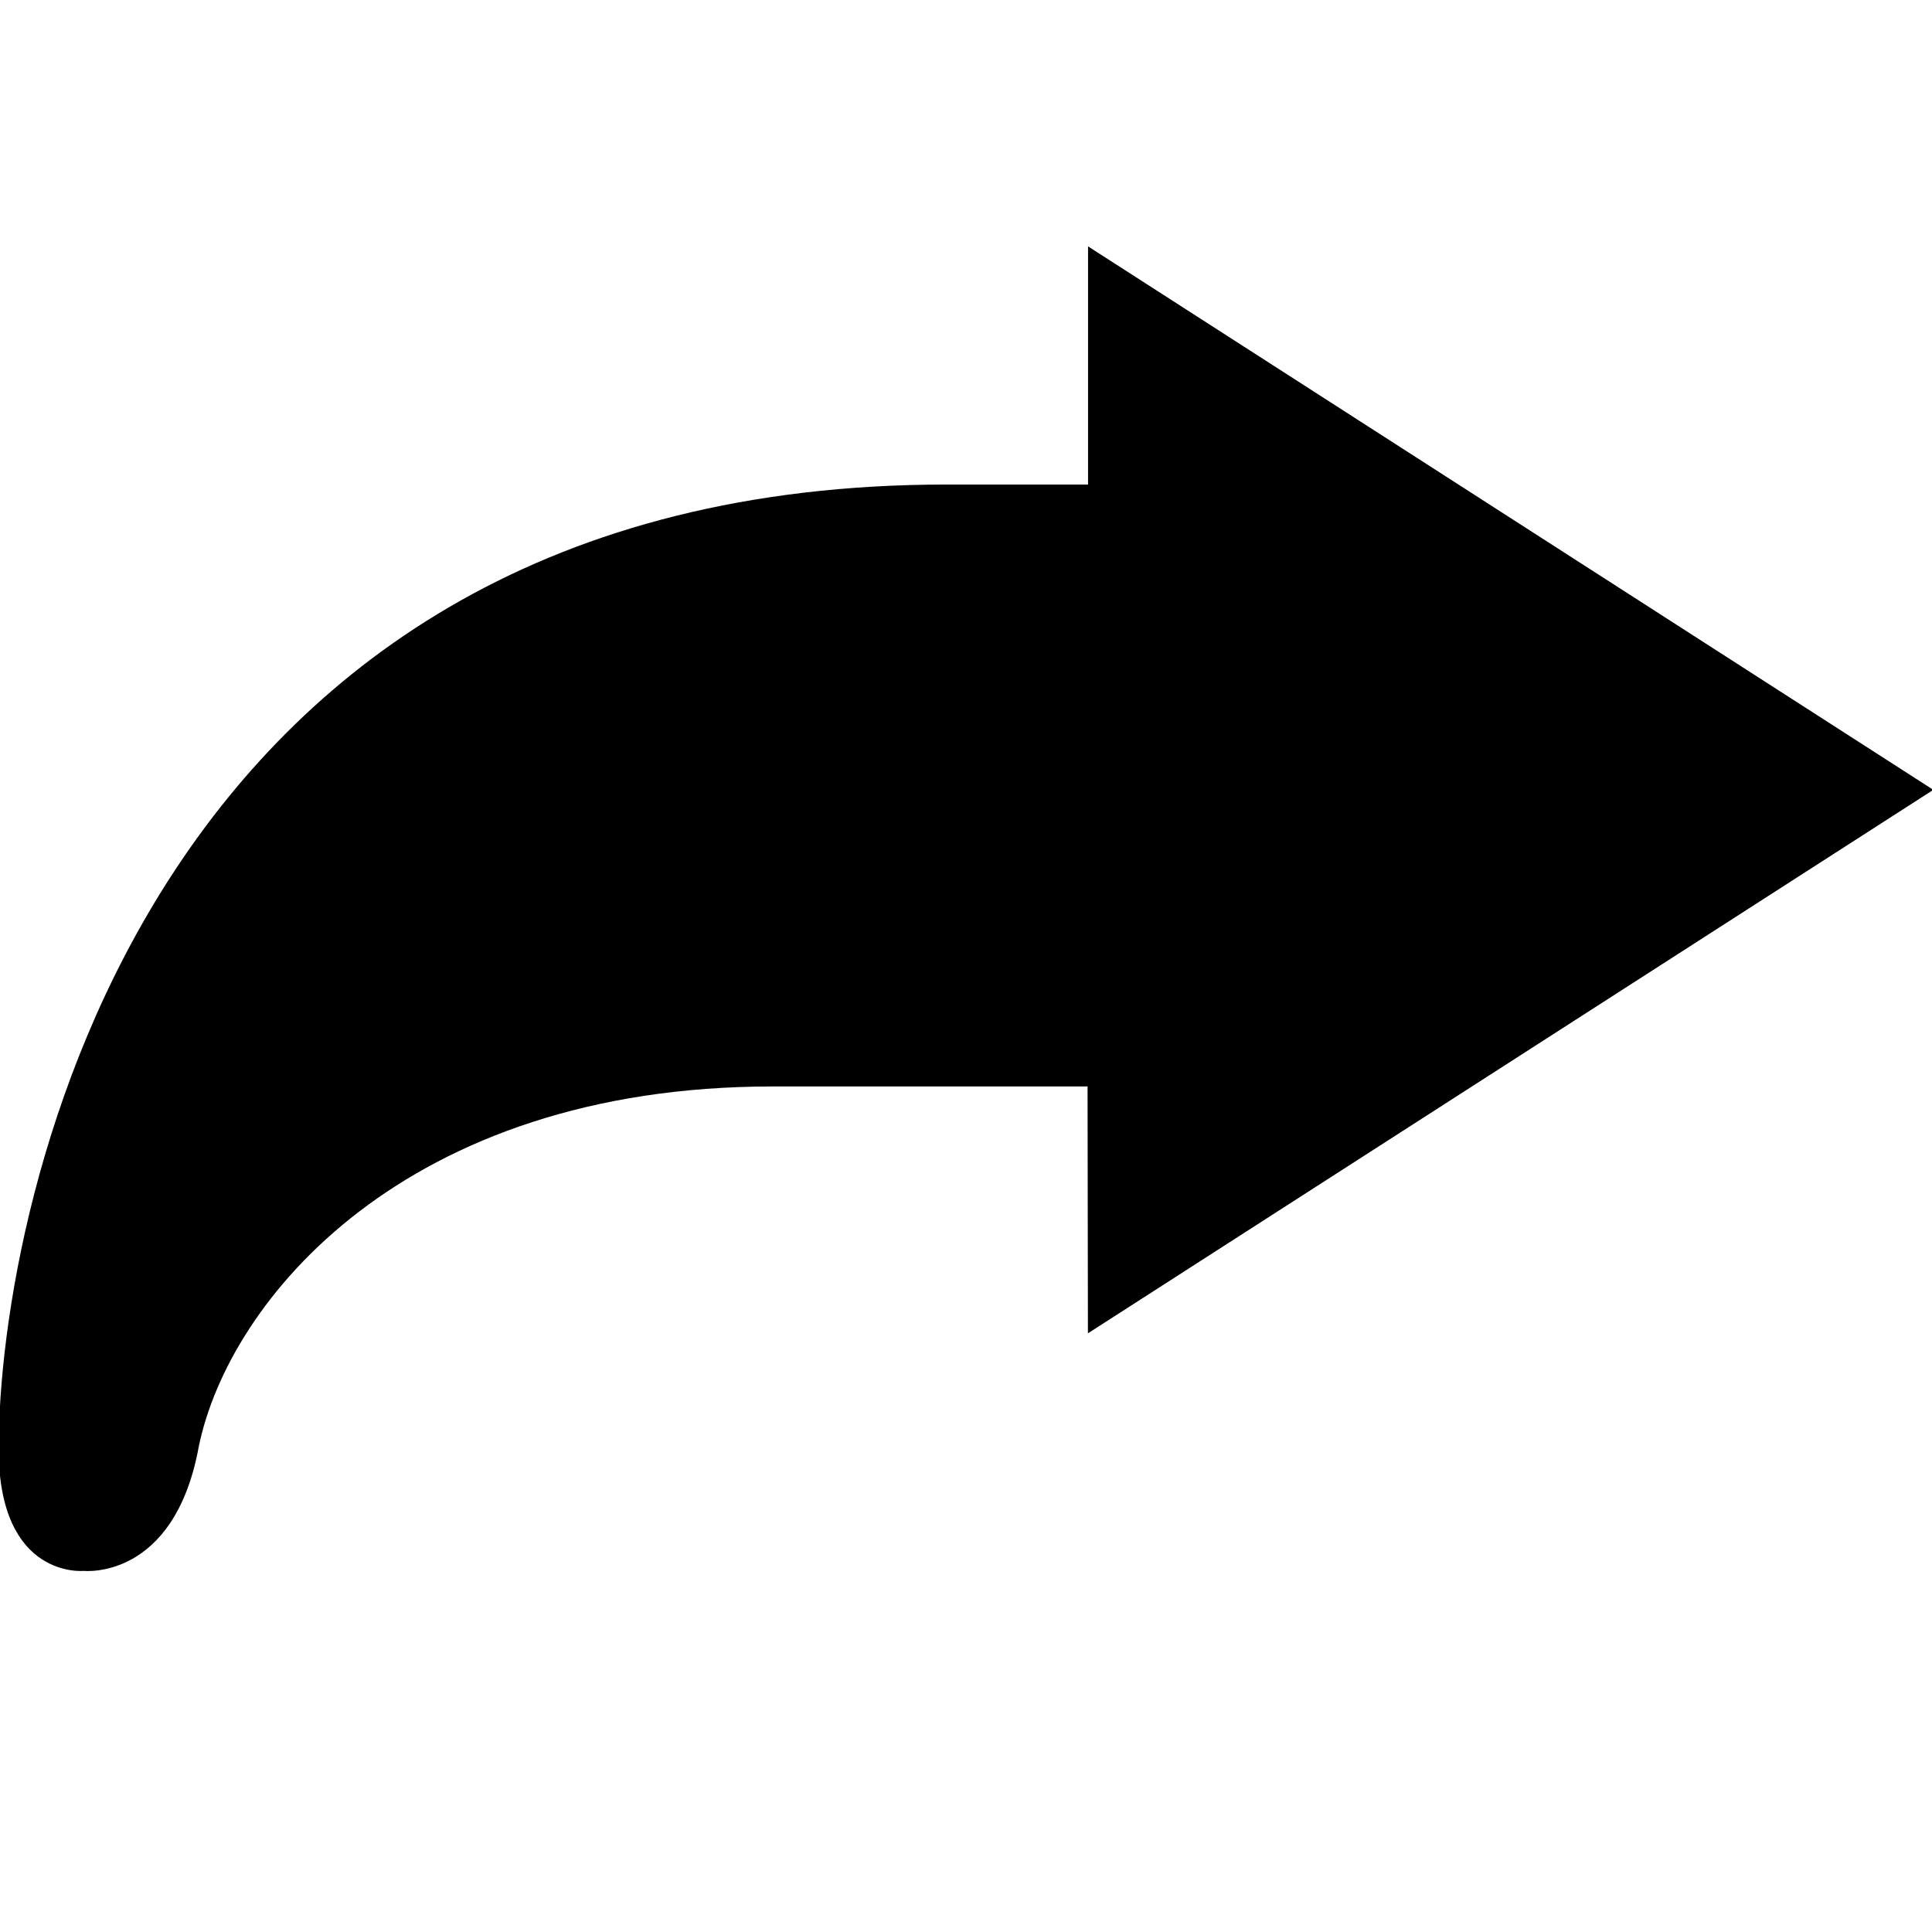
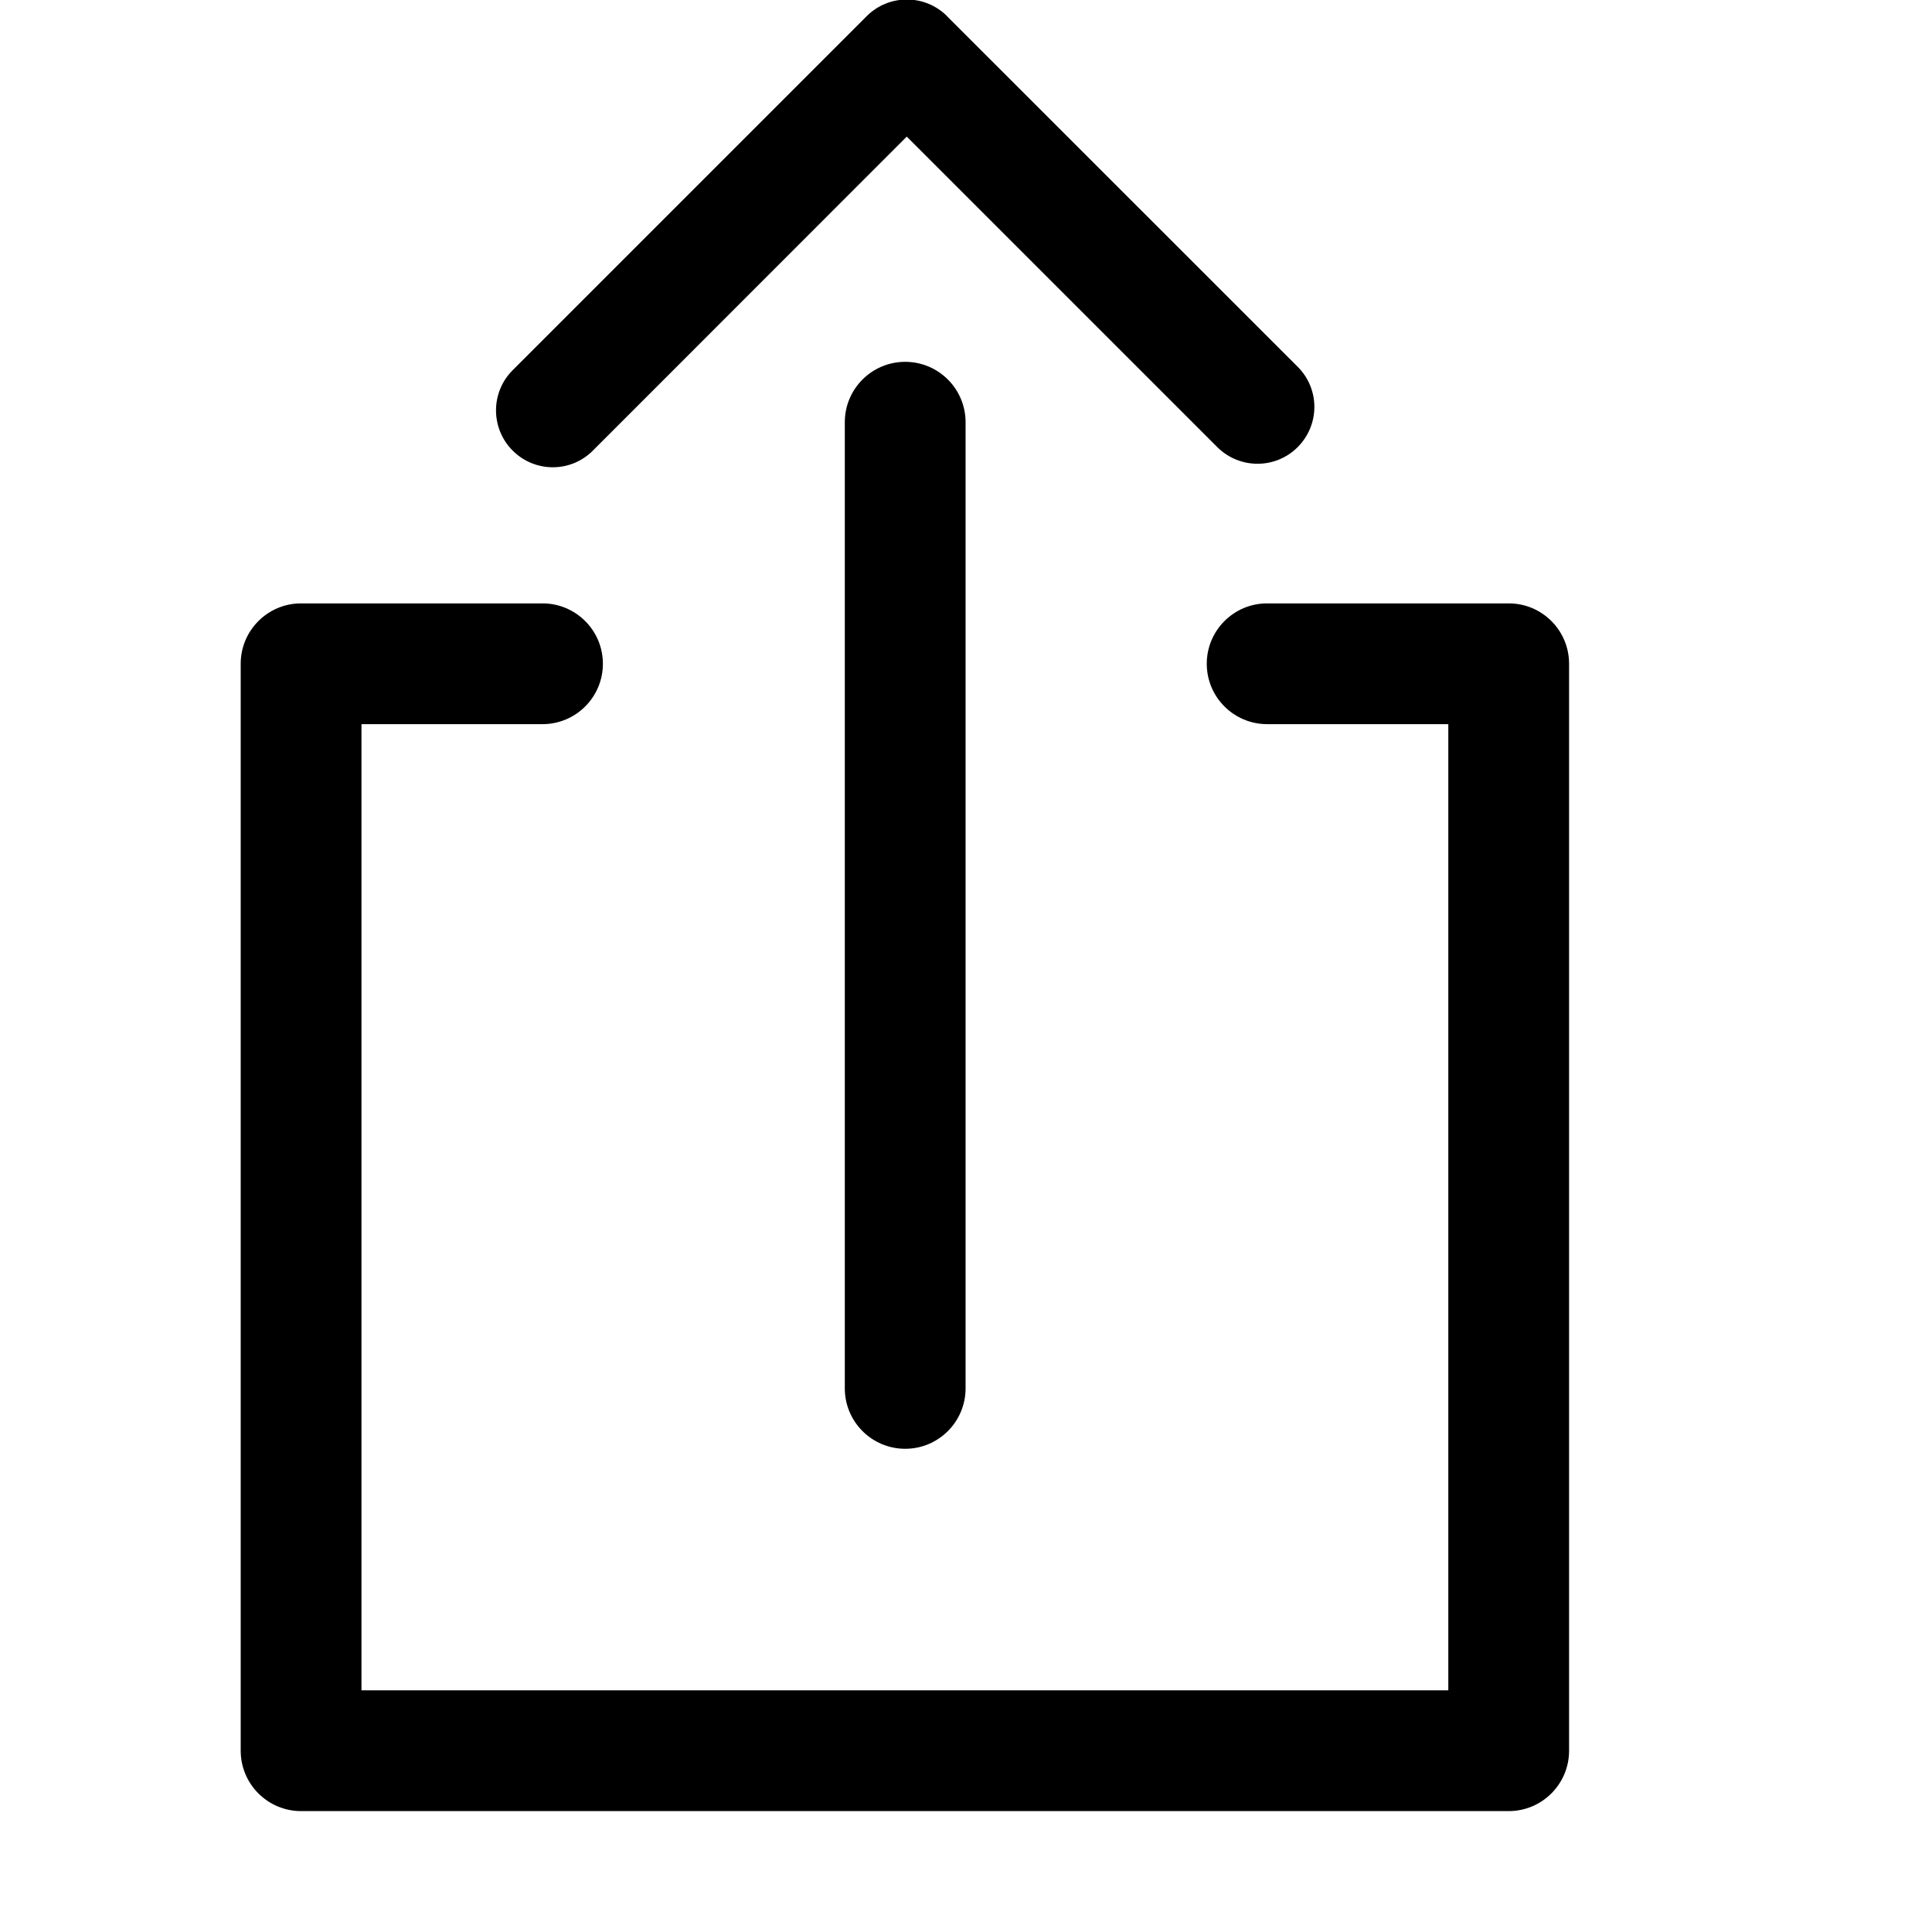
<svg xmlns="http://www.w3.org/2000/svg" version="1.1" id="Ebene_1" x="0px" y="0px" width="15.996px" height="15.997px" viewBox="0 0 15.996 15.997" enable-background="new 0 0 15.996 15.997" xml:space="preserve">
-   <path fill-rule="evenodd" clip-rule="evenodd" d="M16.008,6.54l-7,4.5L9.005,8.996c0,0-0.873,0-2.609,0  c-3.039,0-4.5,1.766-4.75,2.981c-0.203,1.112-0.953,1.03-0.953,1.03s-0.704,0.07-0.704-1.01c0-2.049,1.222-7.985,7.849-7.985  c0.778,0,1.171,0,1.171,0V2.04L16.008,6.54z" />
+   <path fill-rule="evenodd" clip-rule="evenodd" d="M12.992,5.496v9c0,0.276-0.224,0.5-0.5,0.5H2.493c-0.276,0-0.5-0.224-0.5-0.5v-9  c0-0.276,0.224-0.5,0.5-0.5h1.999c0.276,0,0.5,0.224,0.5,0.5s-0.224,0.5-0.5,0.5H2.993v8h8.999v-8h-1.5c-0.276,0-0.5-0.224-0.5-0.5  s0.224-0.5,0.5-0.5h2C12.769,4.996,12.992,5.22,12.992,5.496z M4.909,3.731l2.599-2.6l2.571,2.571c0.185,0.184,0.482,0.184,0.666,0  c0.184-0.185,0.184-0.481,0-0.665L7.843,0.136c-0.001,0-0.001-0.002-0.001-0.002c-0.184-0.184-0.482-0.184-0.666,0L4.245,3.065  c-0.184,0.184-0.184,0.482,0,0.666S4.726,3.915,4.909,3.731z M6.995,3.496v8c0,0.276,0.224,0.5,0.5,0.5s0.5-0.224,0.5-0.5v-8  c0-0.276-0.224-0.5-0.5-0.5S6.995,3.22,6.995,3.496z" />
</svg>
